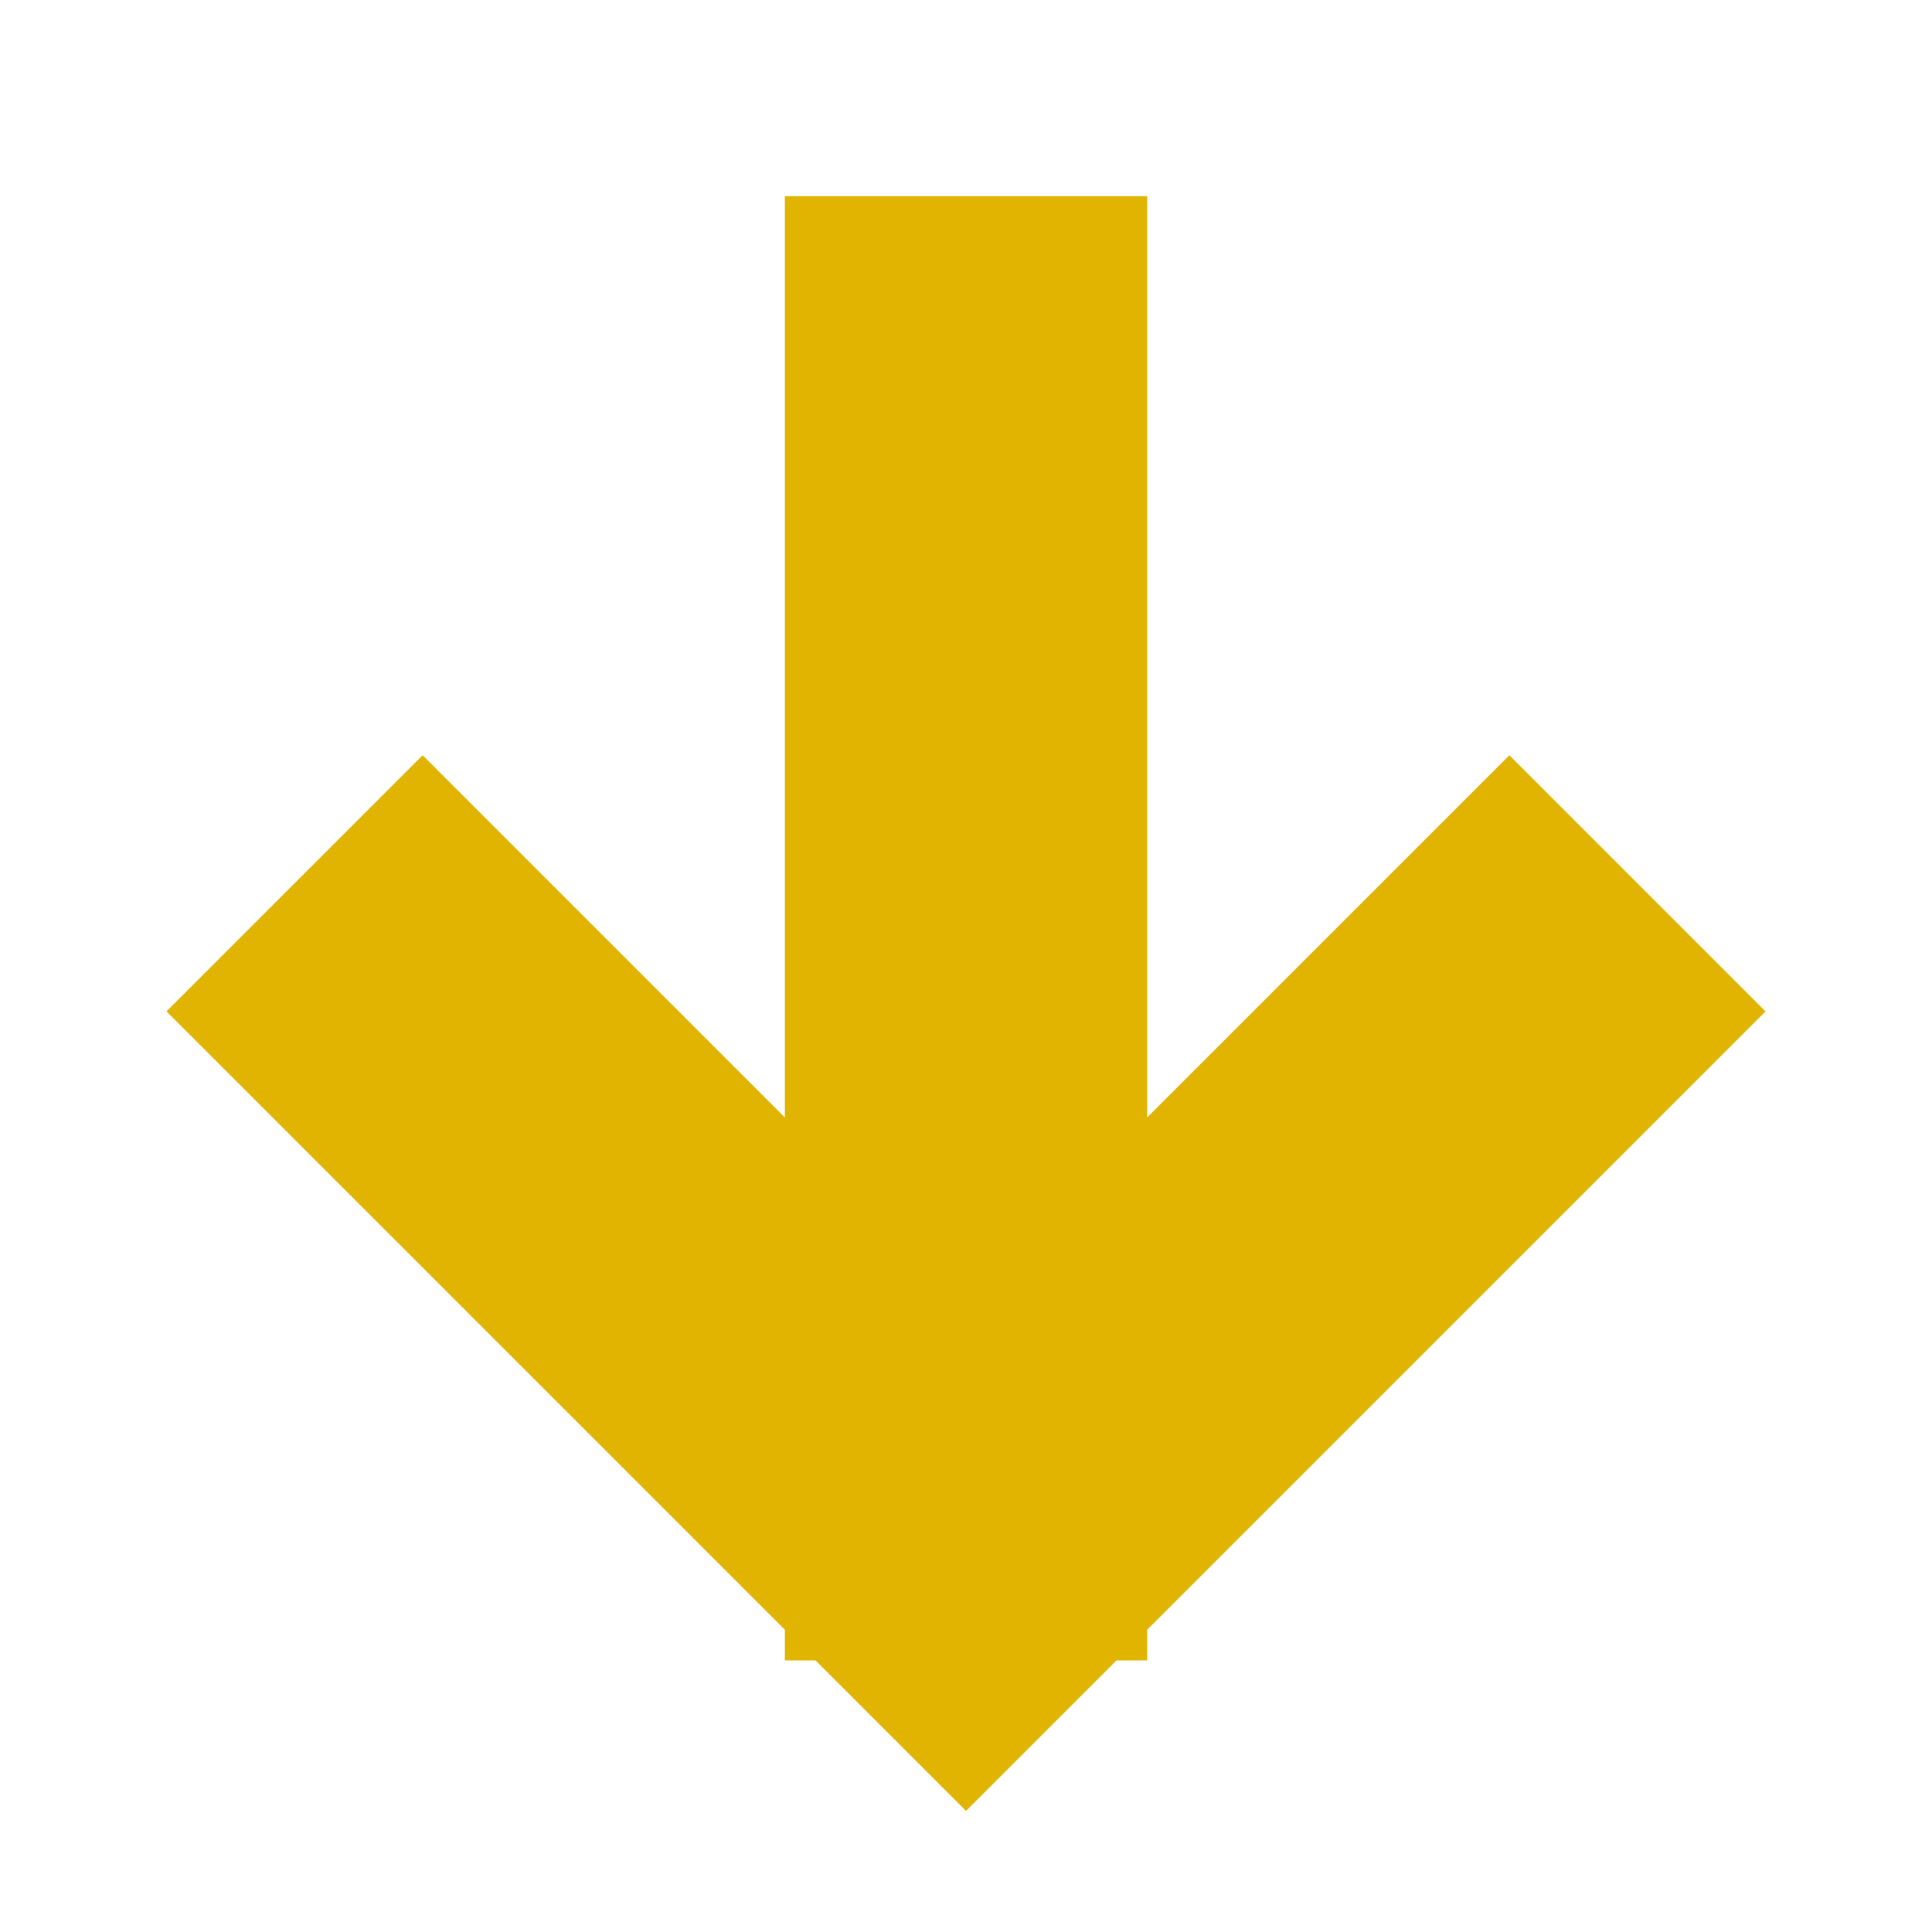
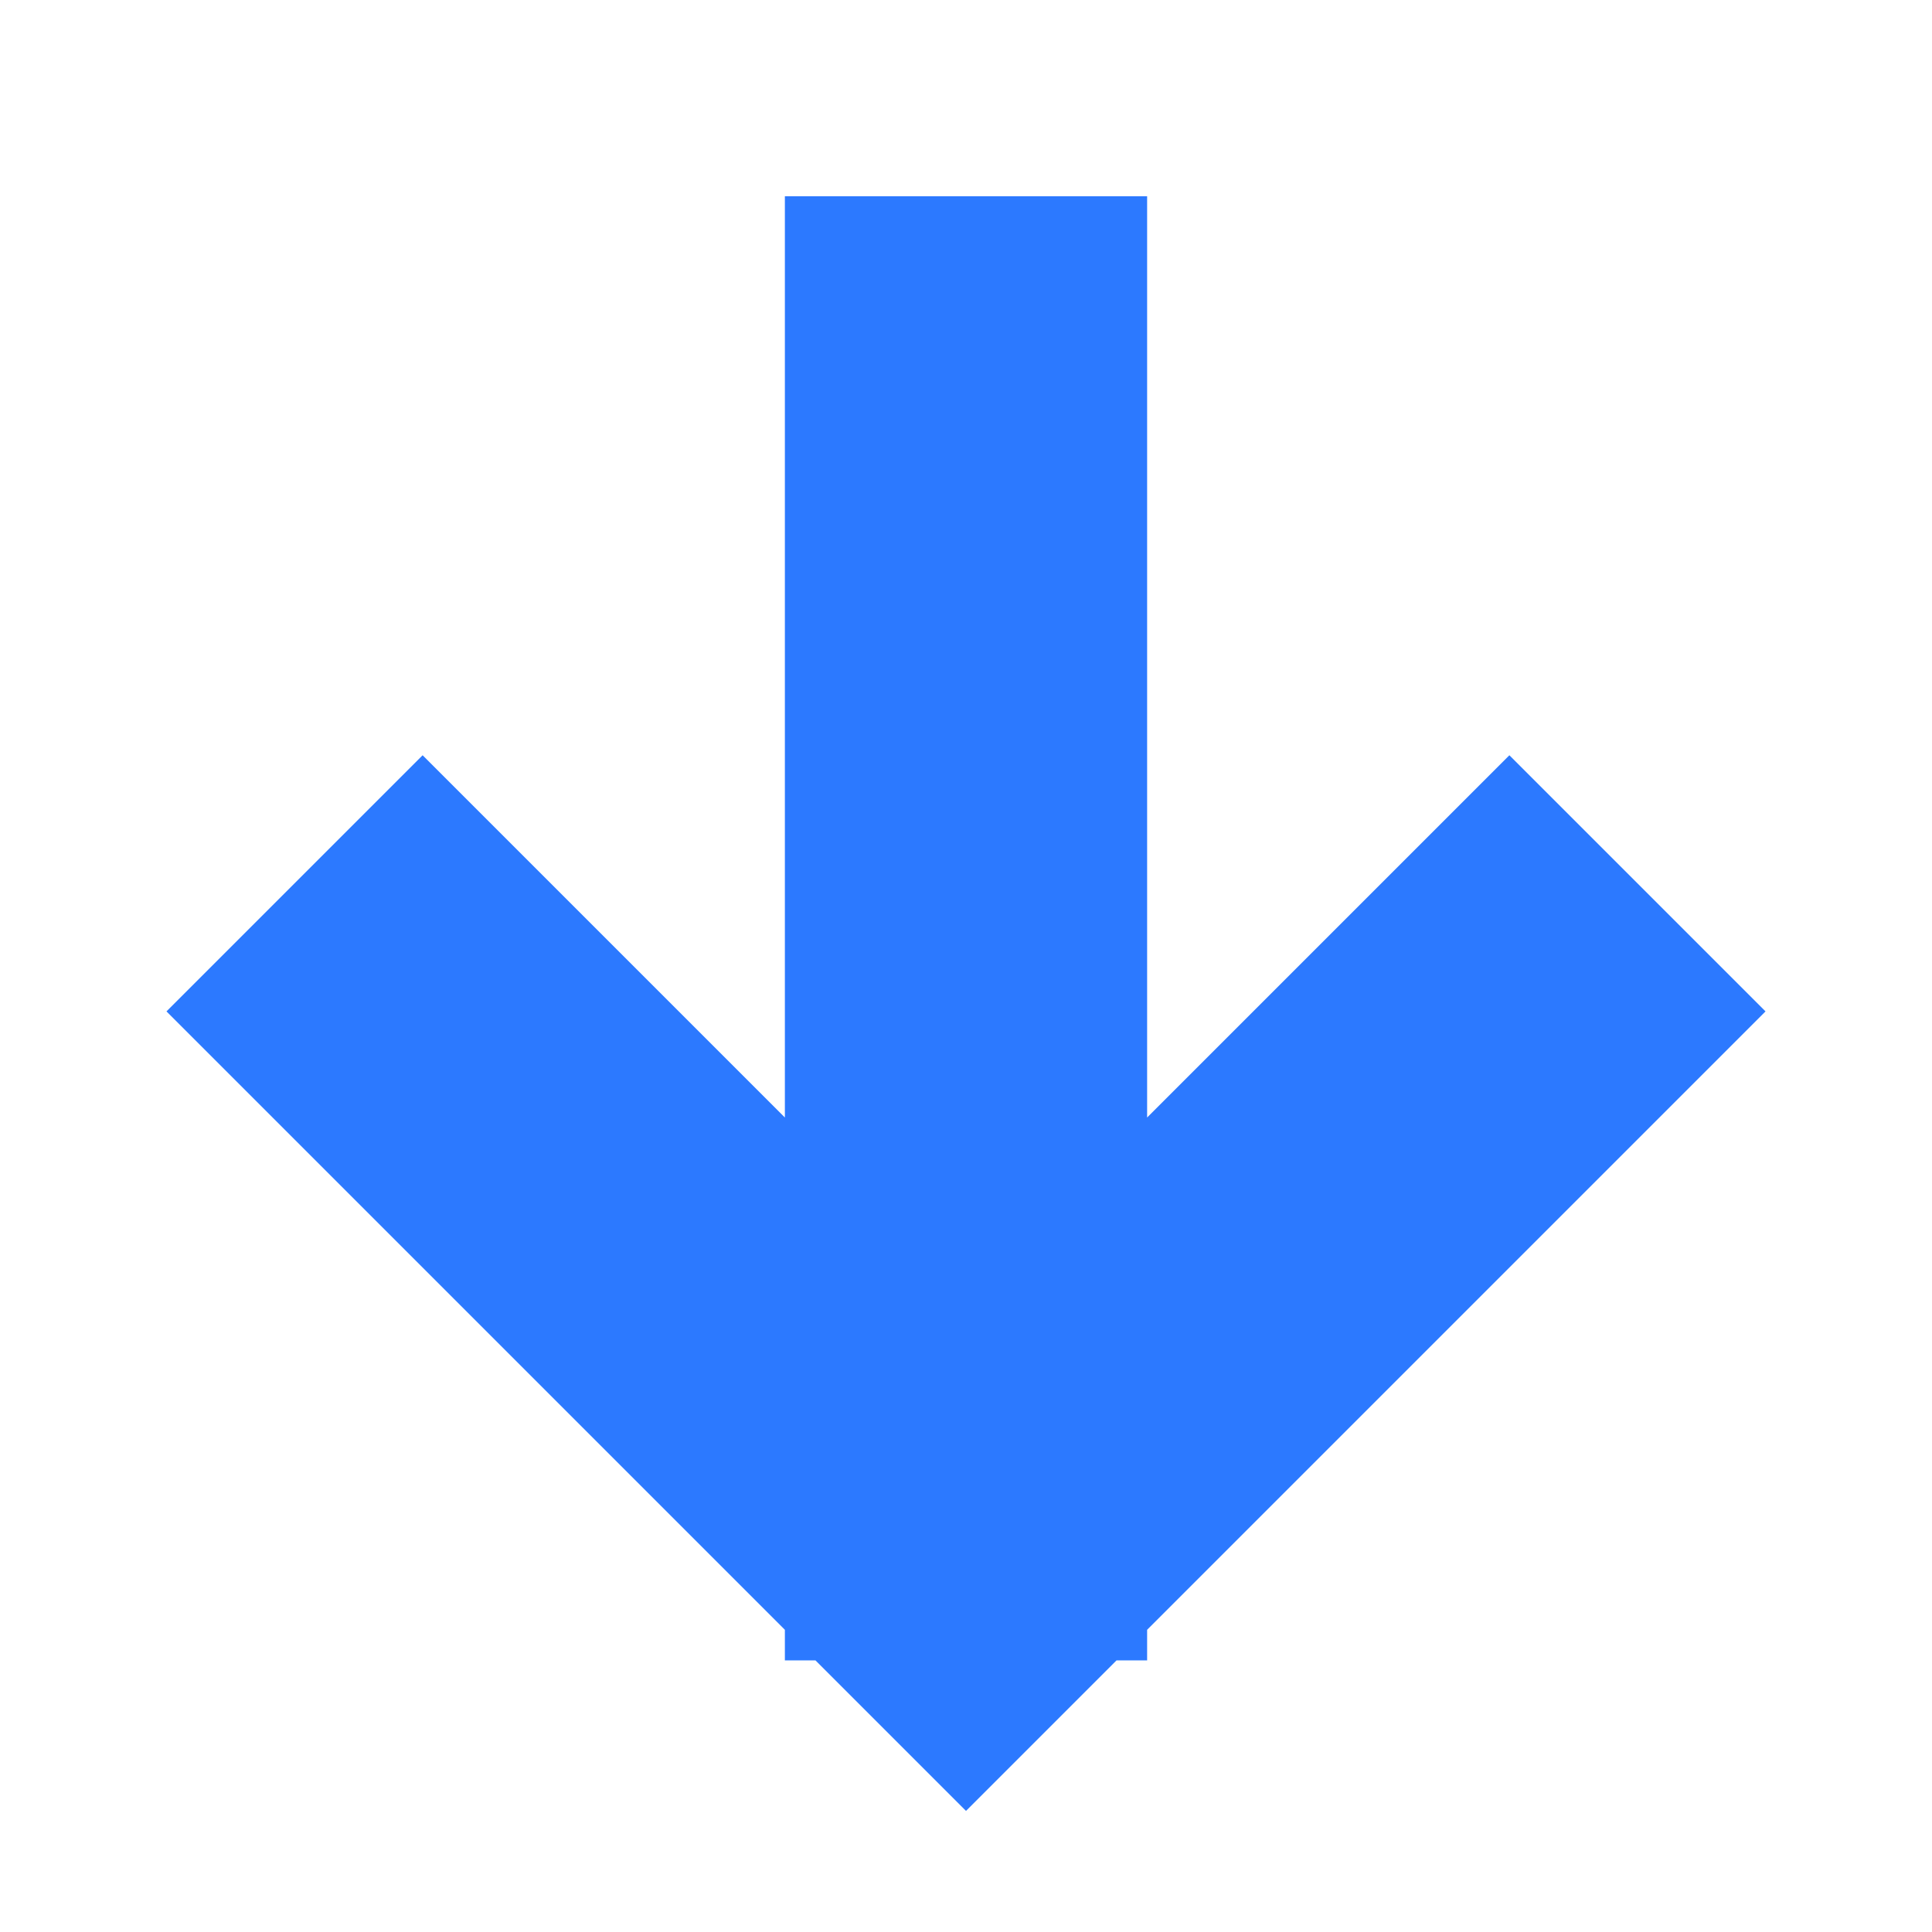
<svg xmlns="http://www.w3.org/2000/svg" width="12" height="12" viewBox="0 0 12 12" fill="none">
-   <path d="M2.625 6.282L6 9.657L9.375 6.282M6 9.188V2.344" stroke="#E0B400" stroke-width="2.25" stroke-miterlimit="10" stroke-linecap="square" />
+   <path d="M2.625 6.282L6 9.657L9.375 6.282M6 9.188V2.344" stroke="#2C79FF" stroke-width="2.25" stroke-miterlimit="10" stroke-linecap="square" />
</svg>
